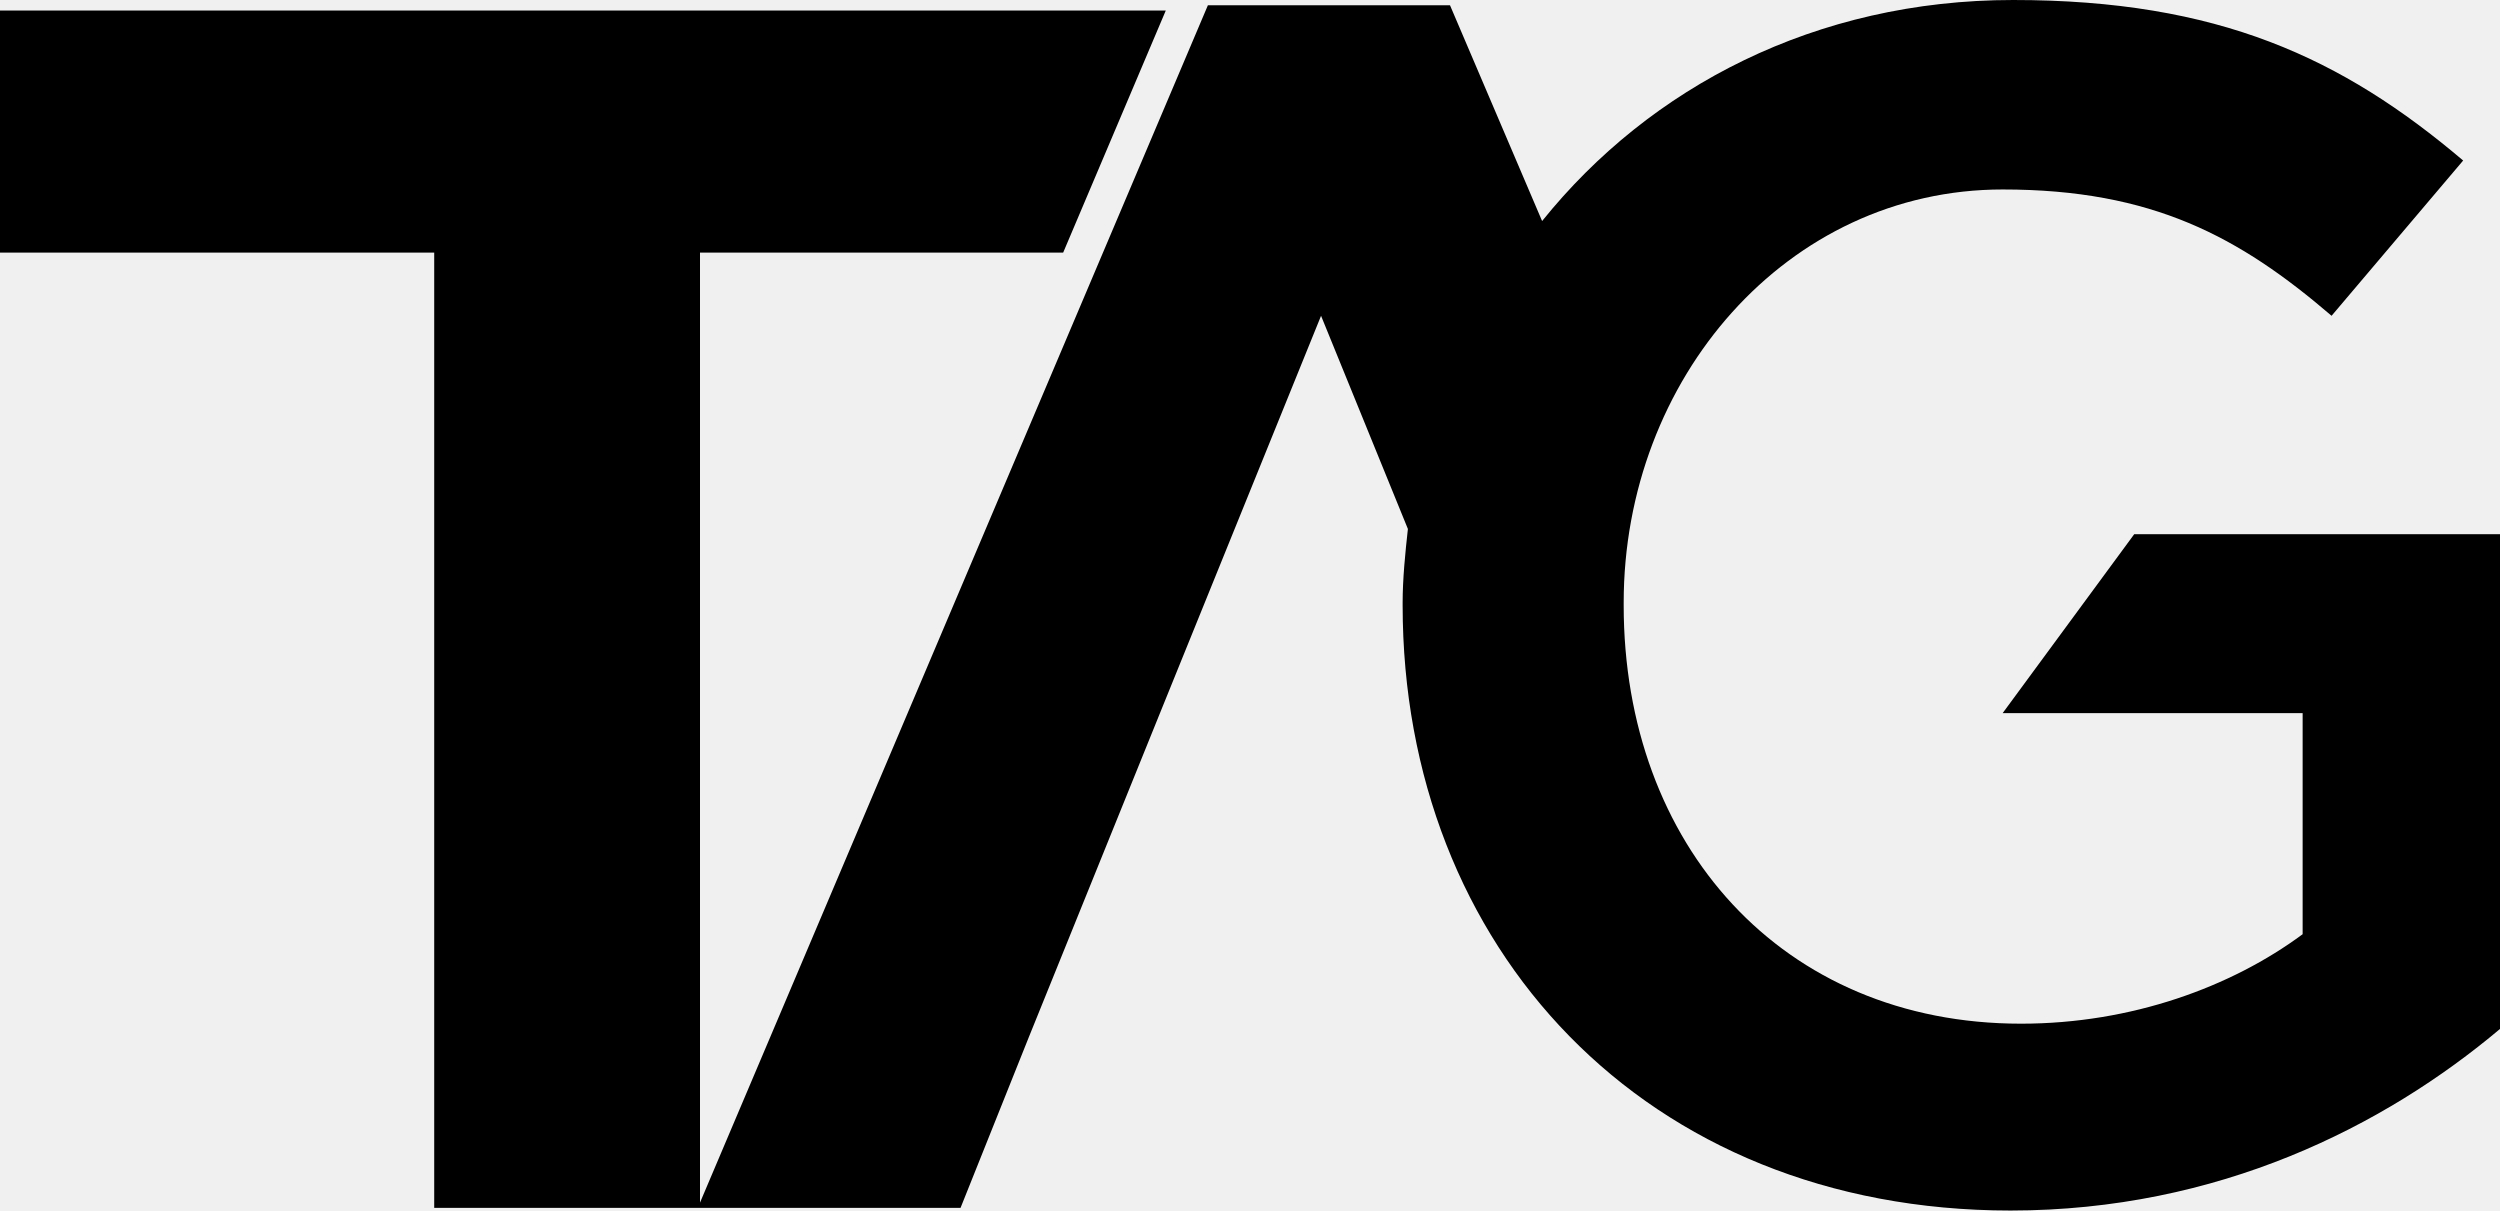
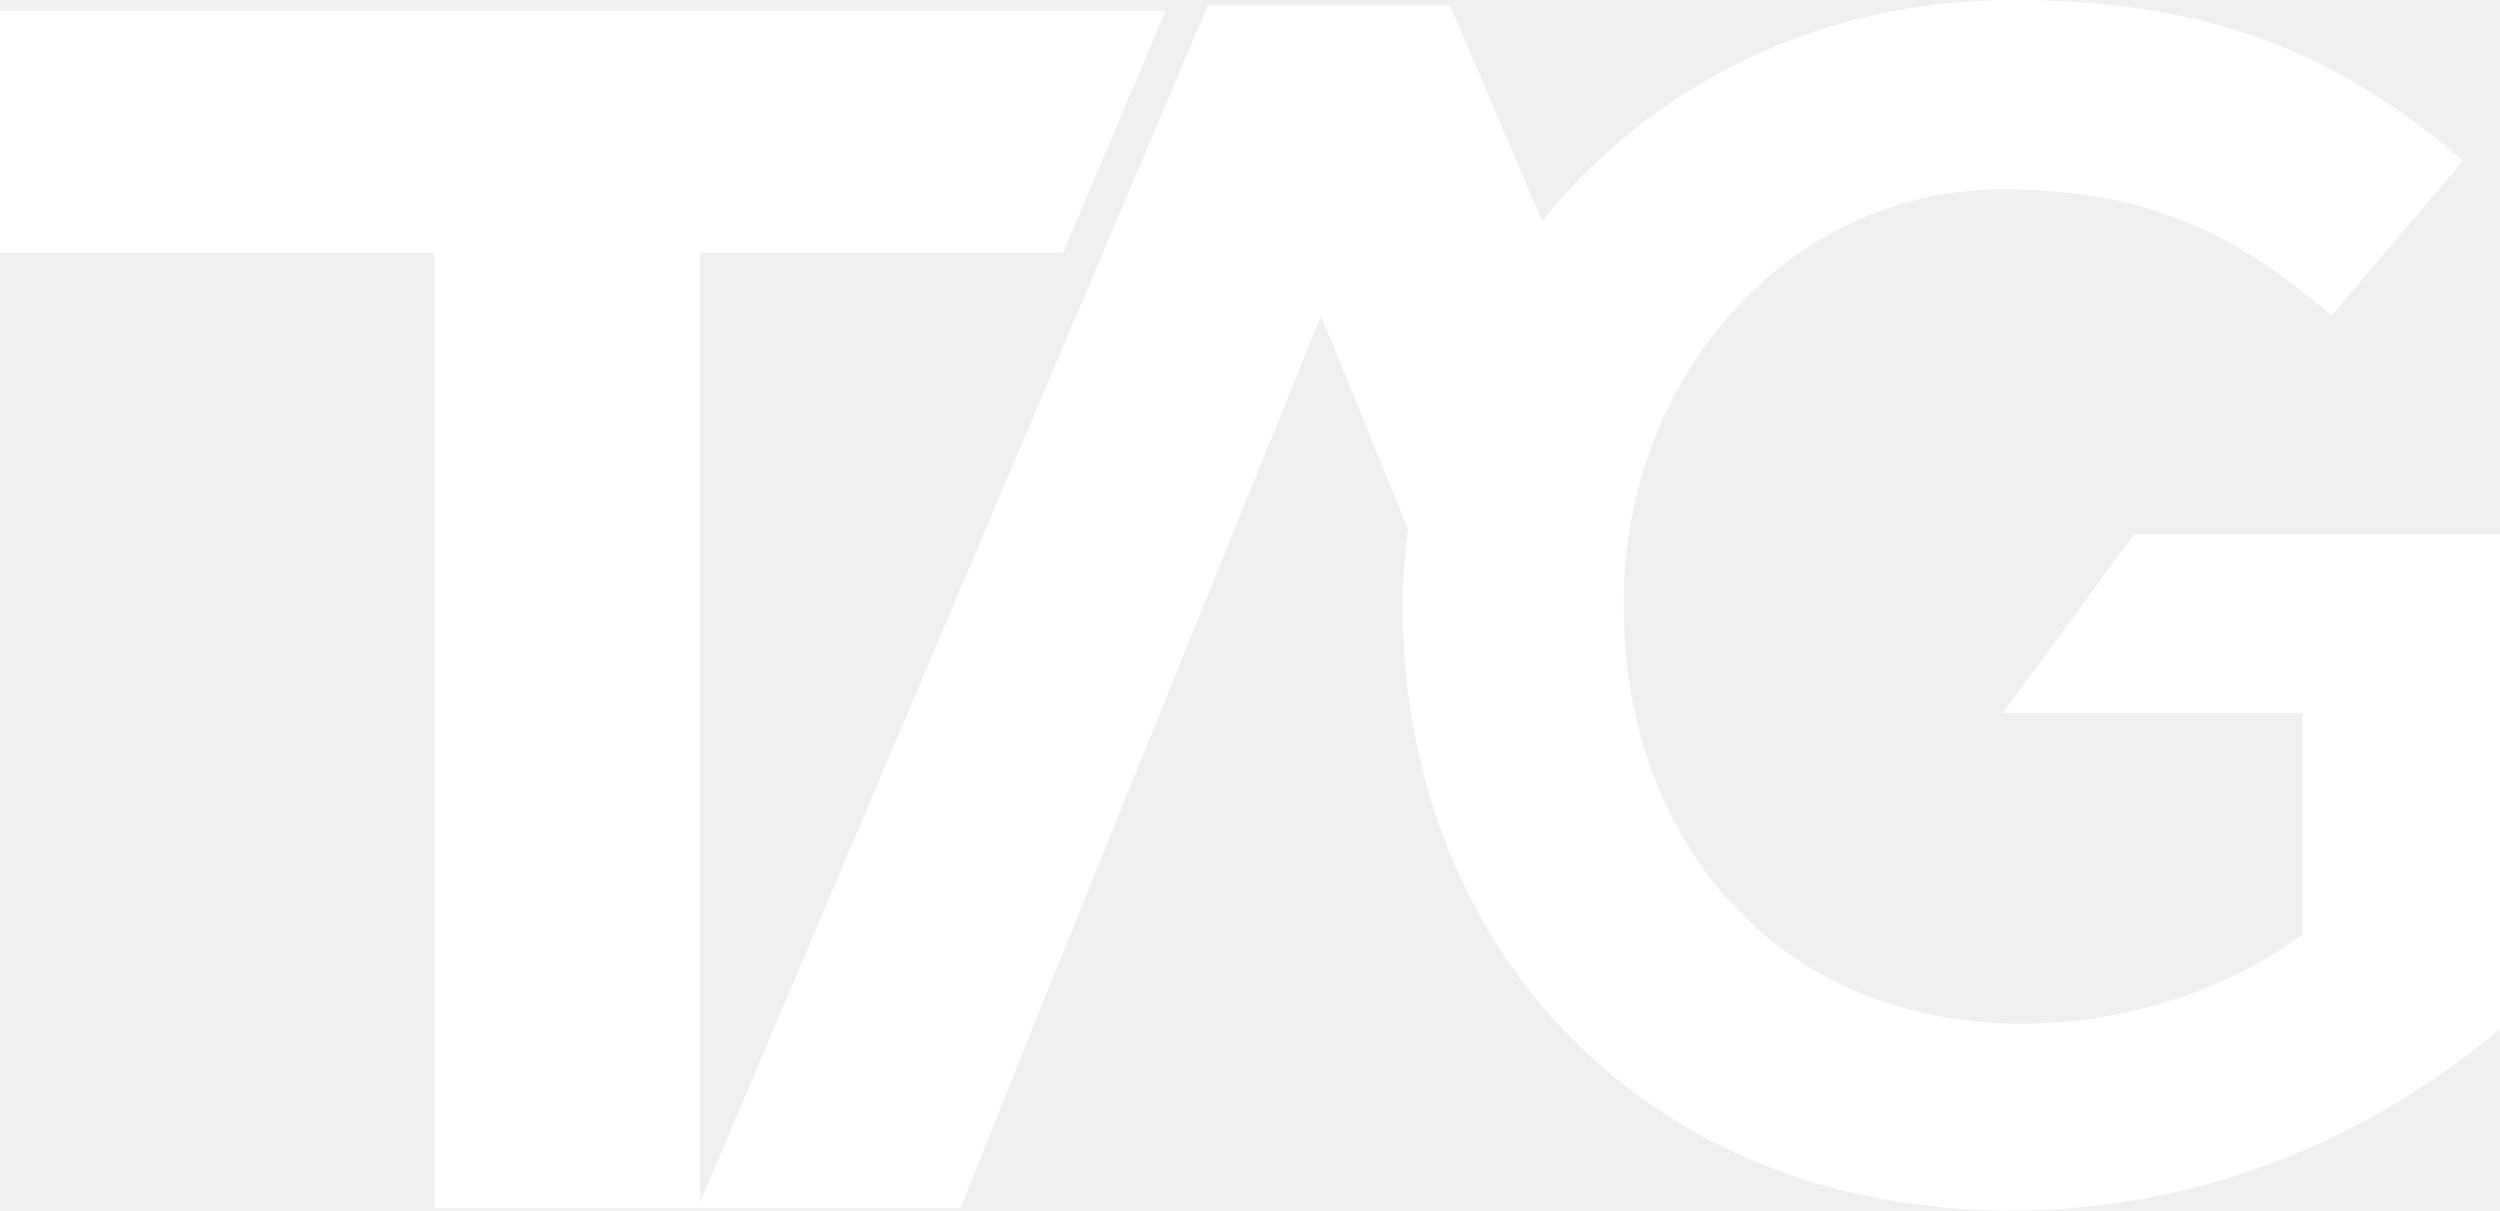
- <svg xmlns="http://www.w3.org/2000/svg" version="1.1" id="Layer_1" x="0px" y="0px" viewBox="0 0 95 46" style="enable-background:new 0 0 95 46;" xml:space="preserve">
+ <svg xmlns="http://www.w3.org/2000/svg" fill="#fff" version="1.1" id="Layer_1" x="0px" y="0px" viewBox="0 0 95 46" style="enable-background:new 0 0 95 46;" xml:space="preserve">
  <g>
    <g>
      <path d="M81.1,20.3l-5,6.8h11.4v8.4c-2.7,2-6.5,3.4-10.7,3.4c-9.1,0-15.1-6.8-15.1-15.9v-0.1c0-8.5,6.2-15.7,14.4-15.7    c5.7,0,9,1.8,12.5,4.8l5-5.9C89,2.2,84.3,0,76.5,0C69,0,62.7,3.3,58.6,8.4l-3.5-8.2h-9.2L26.6,45.7V9.6h13.8l3.9-9.2H0v9.2h16.5    v36.3h20l2.6-6.5l5.1-12.6l0,0l6-14.8l3.3,8.1c-0.1,0.9-0.2,1.9-0.2,2.8V23c0,13,9.2,23,23.1,23c7.9,0,14.2-3.2,18.6-6.9V20.3    H81.1z" />
    </g>
  </g>
</svg>
